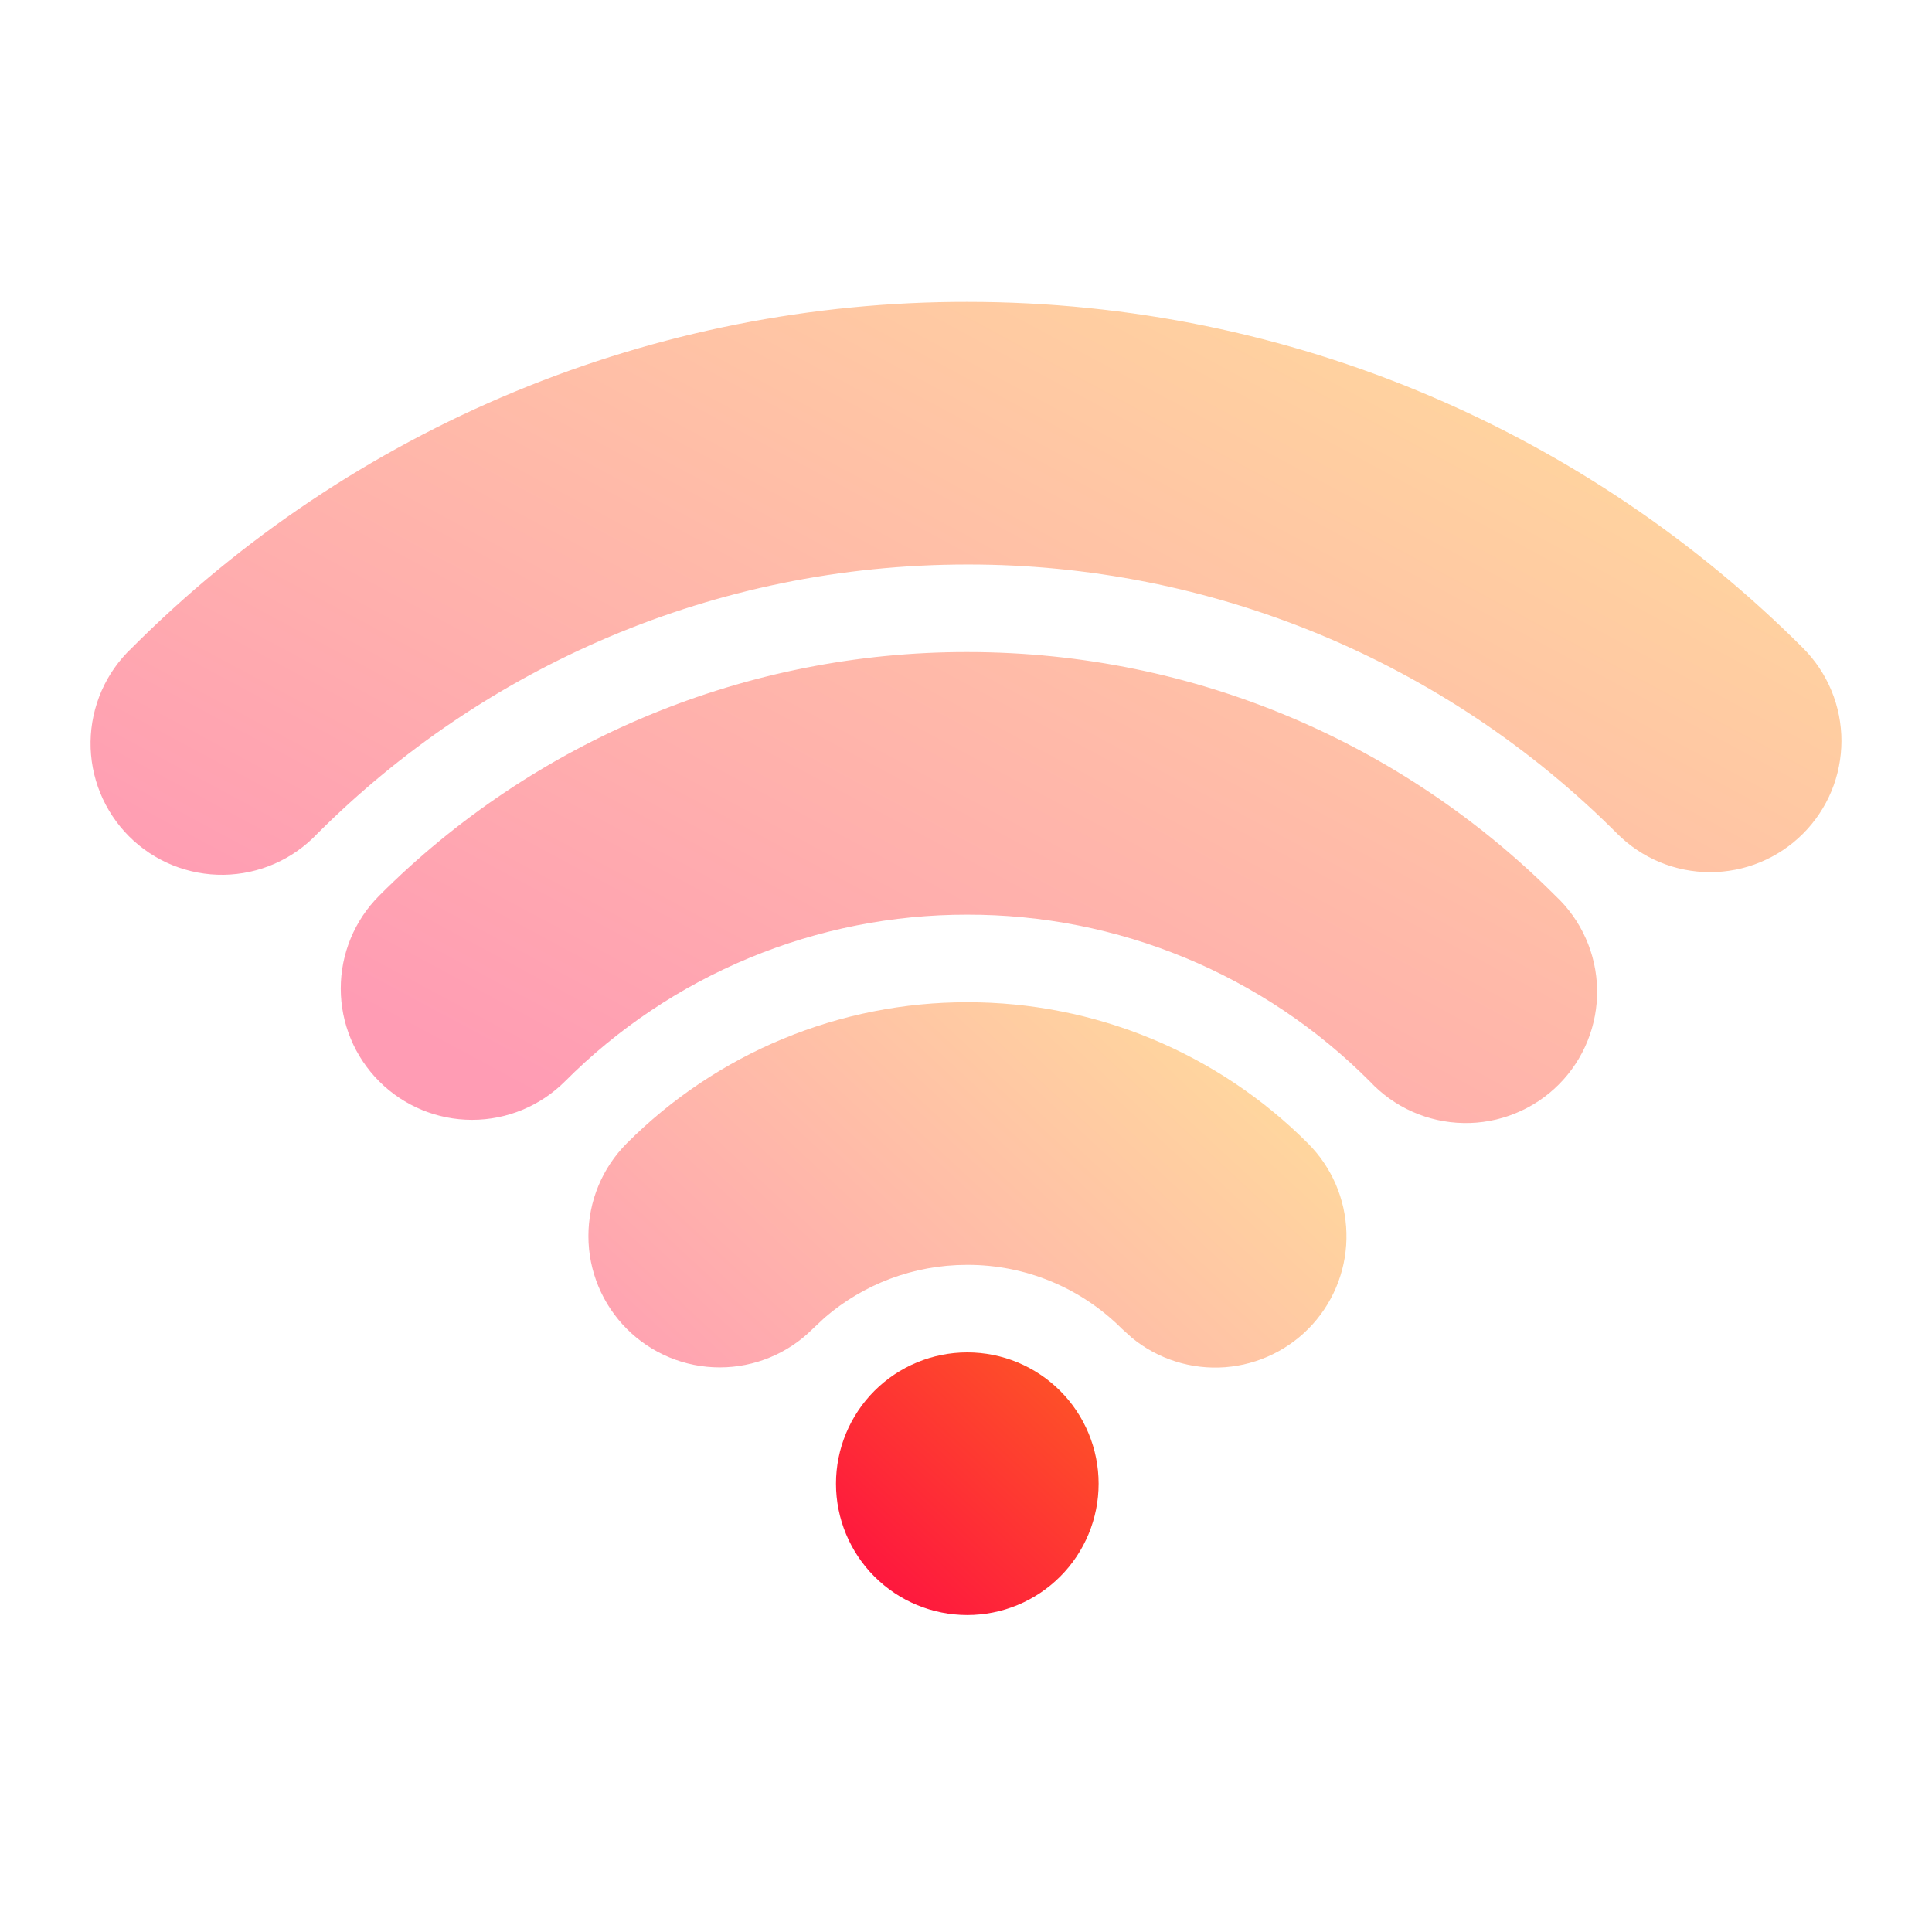
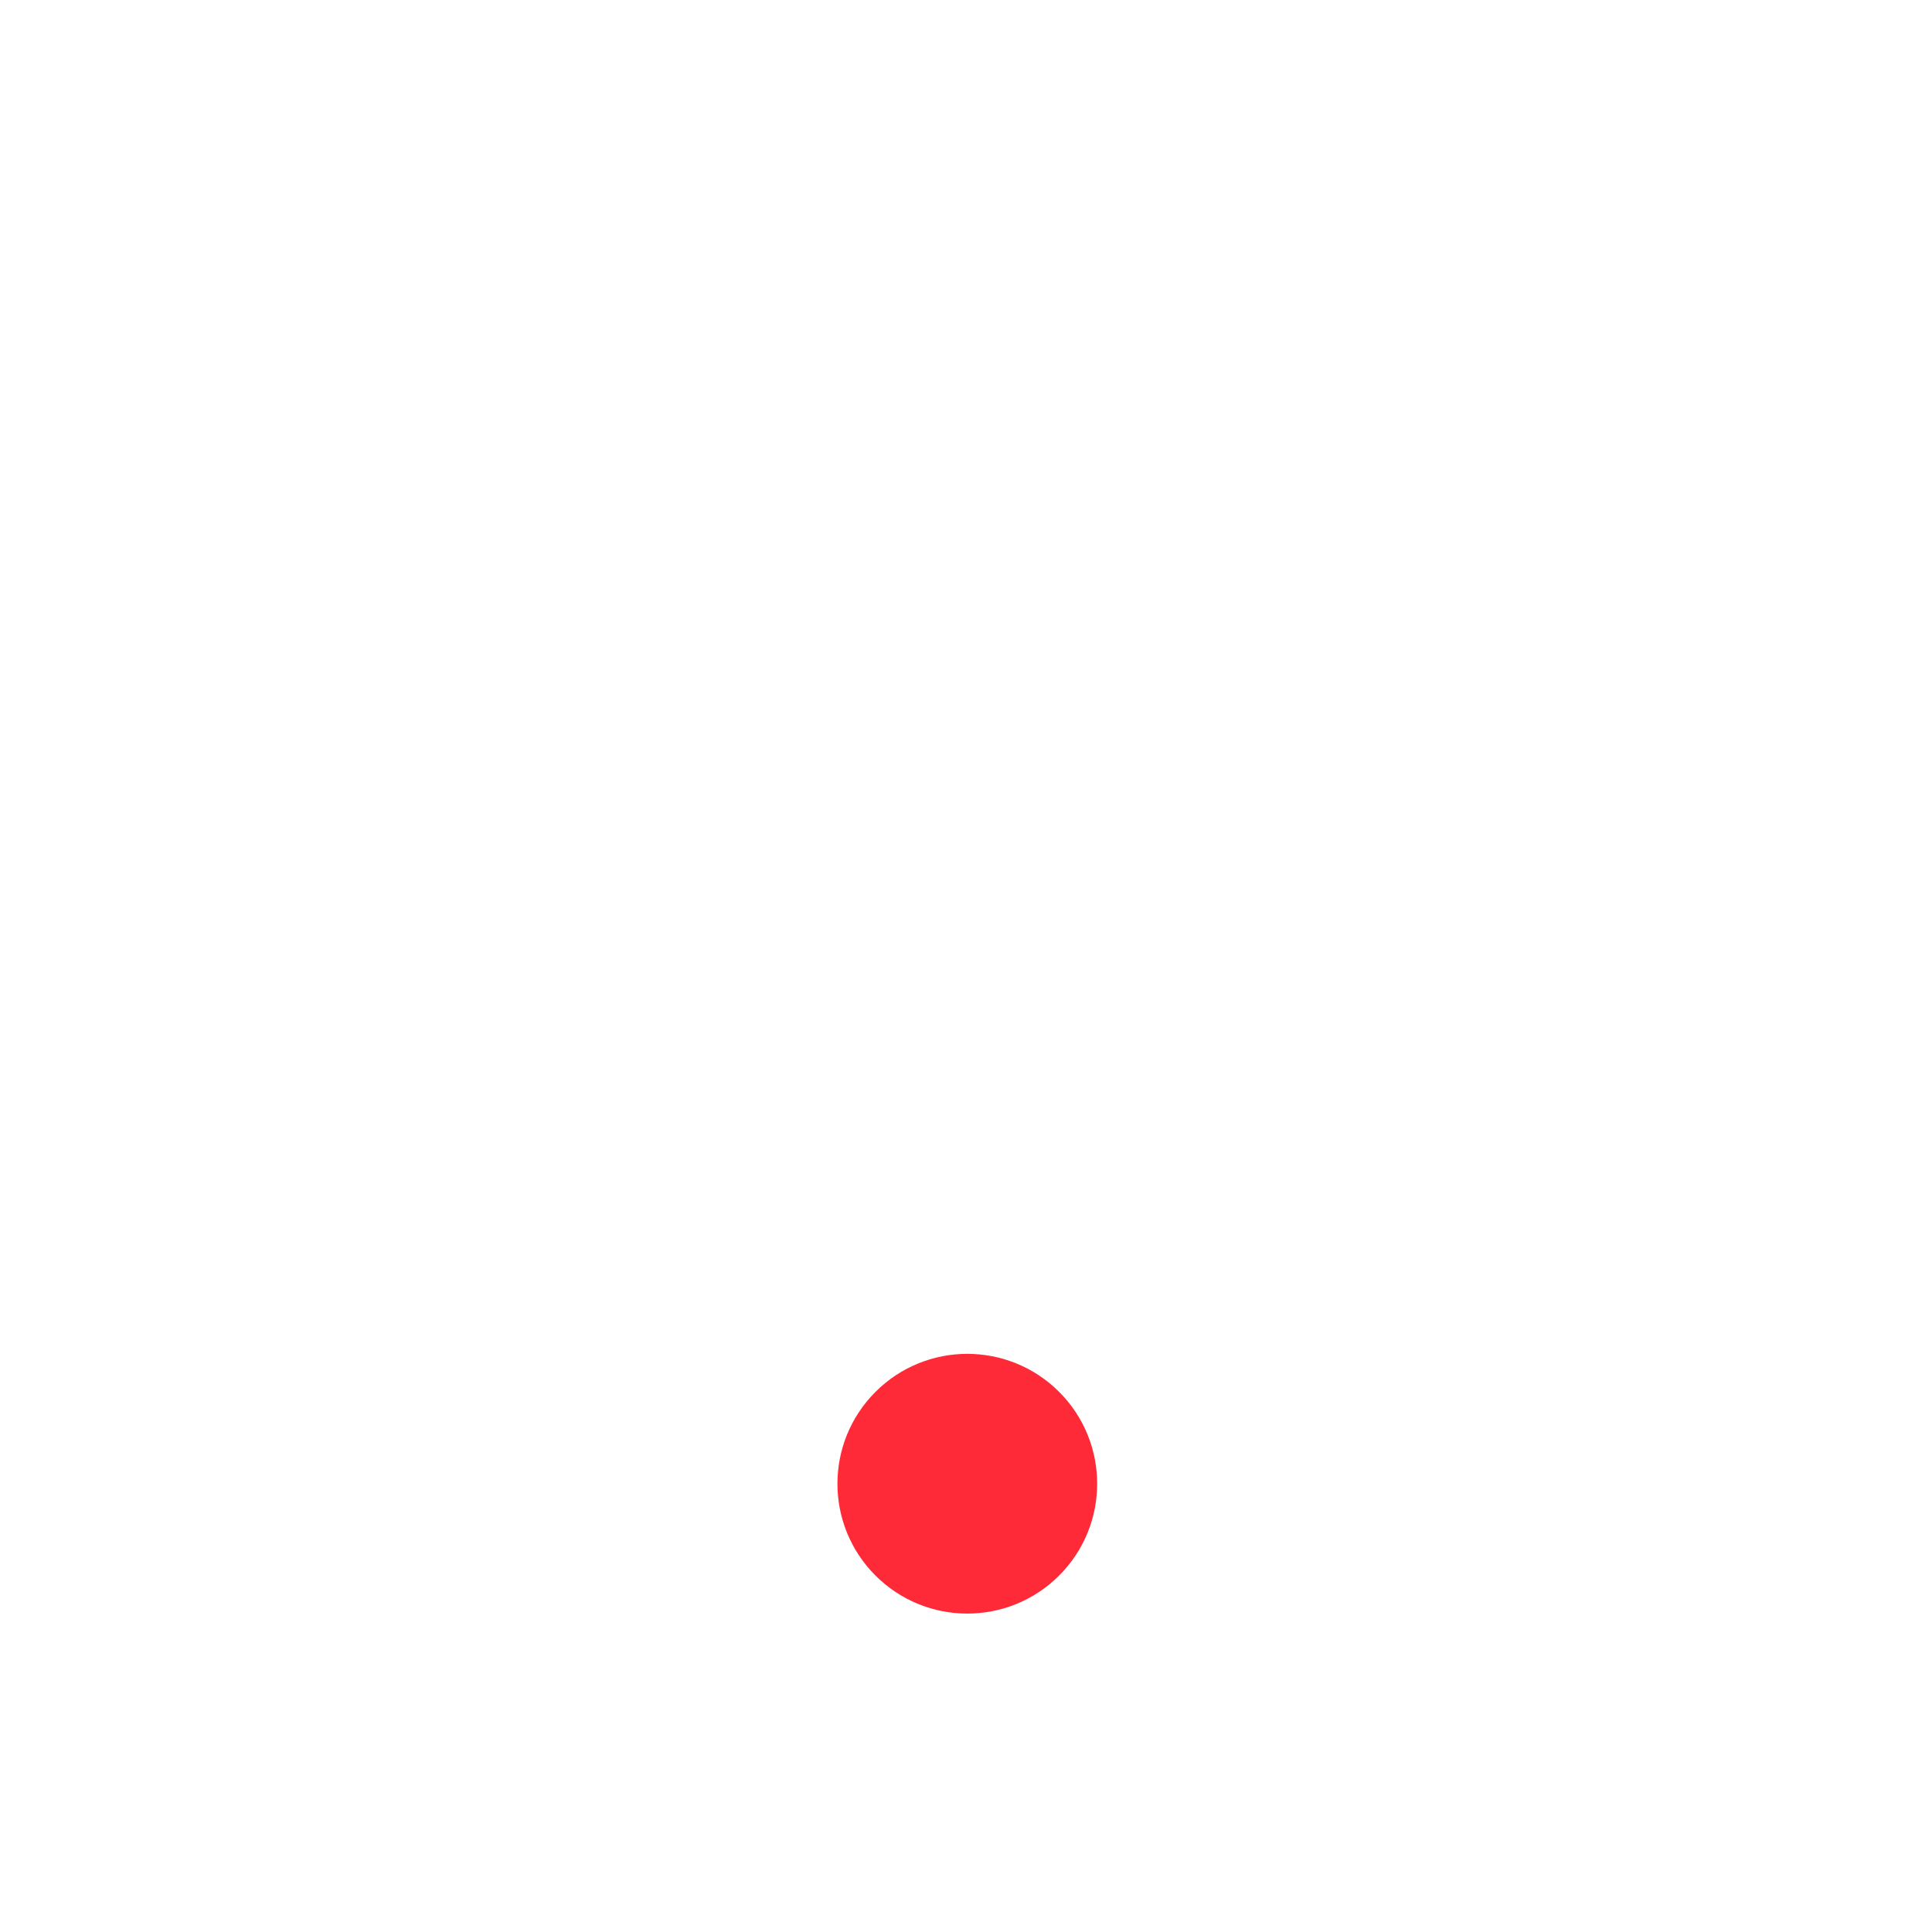
- <svg xmlns="http://www.w3.org/2000/svg" width="64" height="64" viewBox="0 0 64 64" fill="none">
-   <path opacity="0.4" d="M32.043 21.6C39.65 21.6 46.543 24.688 51.523 29.671C51.95 30.069 52.293 30.549 52.53 31.083C52.768 31.616 52.896 32.192 52.906 32.776C52.917 33.36 52.809 33.941 52.59 34.482C52.372 35.024 52.046 35.516 51.633 35.929C51.22 36.342 50.728 36.668 50.186 36.886C49.645 37.105 49.064 37.213 48.48 37.202C47.896 37.192 47.32 37.064 46.787 36.827C46.253 36.589 45.773 36.246 45.374 35.819C43.626 34.065 41.548 32.675 39.26 31.728C36.972 30.781 34.52 30.295 32.043 30.3C29.567 30.296 27.115 30.782 24.828 31.73C22.54 32.677 20.463 34.068 18.715 35.822C17.899 36.638 16.793 37.096 15.639 37.096C14.485 37.097 13.379 36.639 12.563 35.823C11.747 35.007 11.288 33.901 11.288 32.747C11.287 31.593 11.746 30.487 12.561 29.671C15.117 27.109 18.154 25.077 21.497 23.692C24.84 22.307 28.424 21.596 32.043 21.6ZM32.043 10C42.852 10 52.648 14.388 59.727 21.467C60.13 21.871 60.451 22.35 60.669 22.878C60.888 23.406 61 23.972 61 24.543C61 25.114 60.887 25.68 60.669 26.208C60.45 26.735 60.129 27.215 59.725 27.619C59.321 28.023 58.841 28.343 58.313 28.562C57.786 28.78 57.22 28.892 56.649 28.892C56.077 28.892 55.512 28.779 54.984 28.561C54.456 28.342 53.977 28.021 53.573 27.617C50.749 24.785 47.393 22.54 43.698 21.009C40.004 19.479 36.042 18.694 32.043 18.7C23.633 18.7 16.027 22.105 10.511 27.617C10.111 28.04 9.631 28.378 9.099 28.612C8.567 28.846 7.993 28.97 7.411 28.979C6.83 28.987 6.253 28.878 5.714 28.66C5.175 28.441 4.686 28.117 4.275 27.706C3.864 27.295 3.539 26.805 3.32 26.267C3.101 25.728 2.992 25.151 3 24.57C3.008 23.988 3.133 23.414 3.366 22.882C3.6 22.349 3.938 21.869 4.36 21.47C7.992 17.829 12.307 14.941 17.057 12.973C21.808 11.005 26.901 9.994 32.043 10Z" fill="url(#paint0_linear_216_361)" />
-   <path opacity="0.4" d="M38.148 34.41C36.212 33.609 34.138 33.198 32.043 33.2C29.948 33.198 27.874 33.61 25.939 34.411C24.003 35.213 22.245 36.389 20.765 37.872C19.95 38.688 19.491 39.794 19.492 40.948C19.492 42.102 19.951 43.208 20.767 44.024C21.583 44.84 22.689 45.298 23.843 45.297C24.997 45.297 26.103 44.839 26.919 44.023L27.325 43.643C28.595 42.552 30.239 41.9 32.043 41.9C32.996 41.898 33.939 42.084 34.819 42.448C35.699 42.813 36.498 43.348 37.17 44.023L37.501 44.321C38.366 45.028 39.47 45.375 40.584 45.291C41.697 45.206 42.736 44.696 43.484 43.867C44.232 43.037 44.633 41.952 44.602 40.835C44.572 39.718 44.113 38.656 43.321 37.869C41.841 36.387 40.083 35.212 38.148 34.41Z" fill="url(#paint1_linear_216_361)" />
-   <path d="M35.119 46.074C34.303 45.258 33.197 44.8 32.043 44.8C30.89 44.8 29.783 45.258 28.967 46.074C28.152 46.89 27.693 47.996 27.693 49.15C27.693 50.303 28.152 51.41 28.967 52.226C29.783 53.041 30.89 53.5 32.043 53.5C33.197 53.5 34.303 53.041 35.119 52.226C35.935 51.41 36.393 50.303 36.393 49.15C36.393 47.996 35.935 46.89 35.119 46.074Z" fill="url(#paint2_linear_216_361)" />
-   <defs>
+ <svg xmlns="http://www.w3.org/2000/svg" width="64" height="64" viewBox="0 0 64 64" fill="none" version="1.1" id="svg8">
+   <defs id="defs8">
    <linearGradient id="paint0_linear_216_361" x1="13.512" y1="33.992" x2="34.164" y2="-4.426" gradientUnits="userSpaceOnUse">
-       <stop stop-color="#FE0844" />
-       <stop offset="1" stop-color="#FEB302" />
+       <stop stop-color="#FE0844" id="stop3" />
+       <stop offset="1" stop-color="#FEB302" id="stop4" />
    </linearGradient>
    <linearGradient id="paint1_linear_216_361" x1="24.043" y1="51.103" x2="42.466" y2="31.219" gradientUnits="userSpaceOnUse">
-       <stop stop-color="#FE0844" />
-       <stop offset="1" stop-color="#FEB302" />
+       <stop stop-color="#FE0844" id="stop5" />
+       <stop offset="1" stop-color="#FEB302" id="stop6" />
    </linearGradient>
    <linearGradient id="paint2_linear_216_361" x1="24.043" y1="51.103" x2="42.466" y2="31.219" gradientUnits="userSpaceOnUse">
-       <stop stop-color="#FE0844" />
-       <stop offset="1" stop-color="#FEB302" />
+       <stop stop-color="#FE0844" id="stop7" />
+       <stop offset="1" stop-color="#FEB302" id="stop8" />
    </linearGradient>
  </defs>
+   <path d="m 29.001,52.192 c 1.68,1.68 4.404,1.68 6.084,0 1.68,-1.68 1.68,-4.404 0,-6.084 -1.68,-1.68 -4.404,-1.68 -6.084,0 -1.68,1.68 -1.68,4.404 0,6.084 z" fill="#212121" id="path1-3" style="stroke-width:1;fill:#fe2a37;fill-opacity:1" />
</svg>
